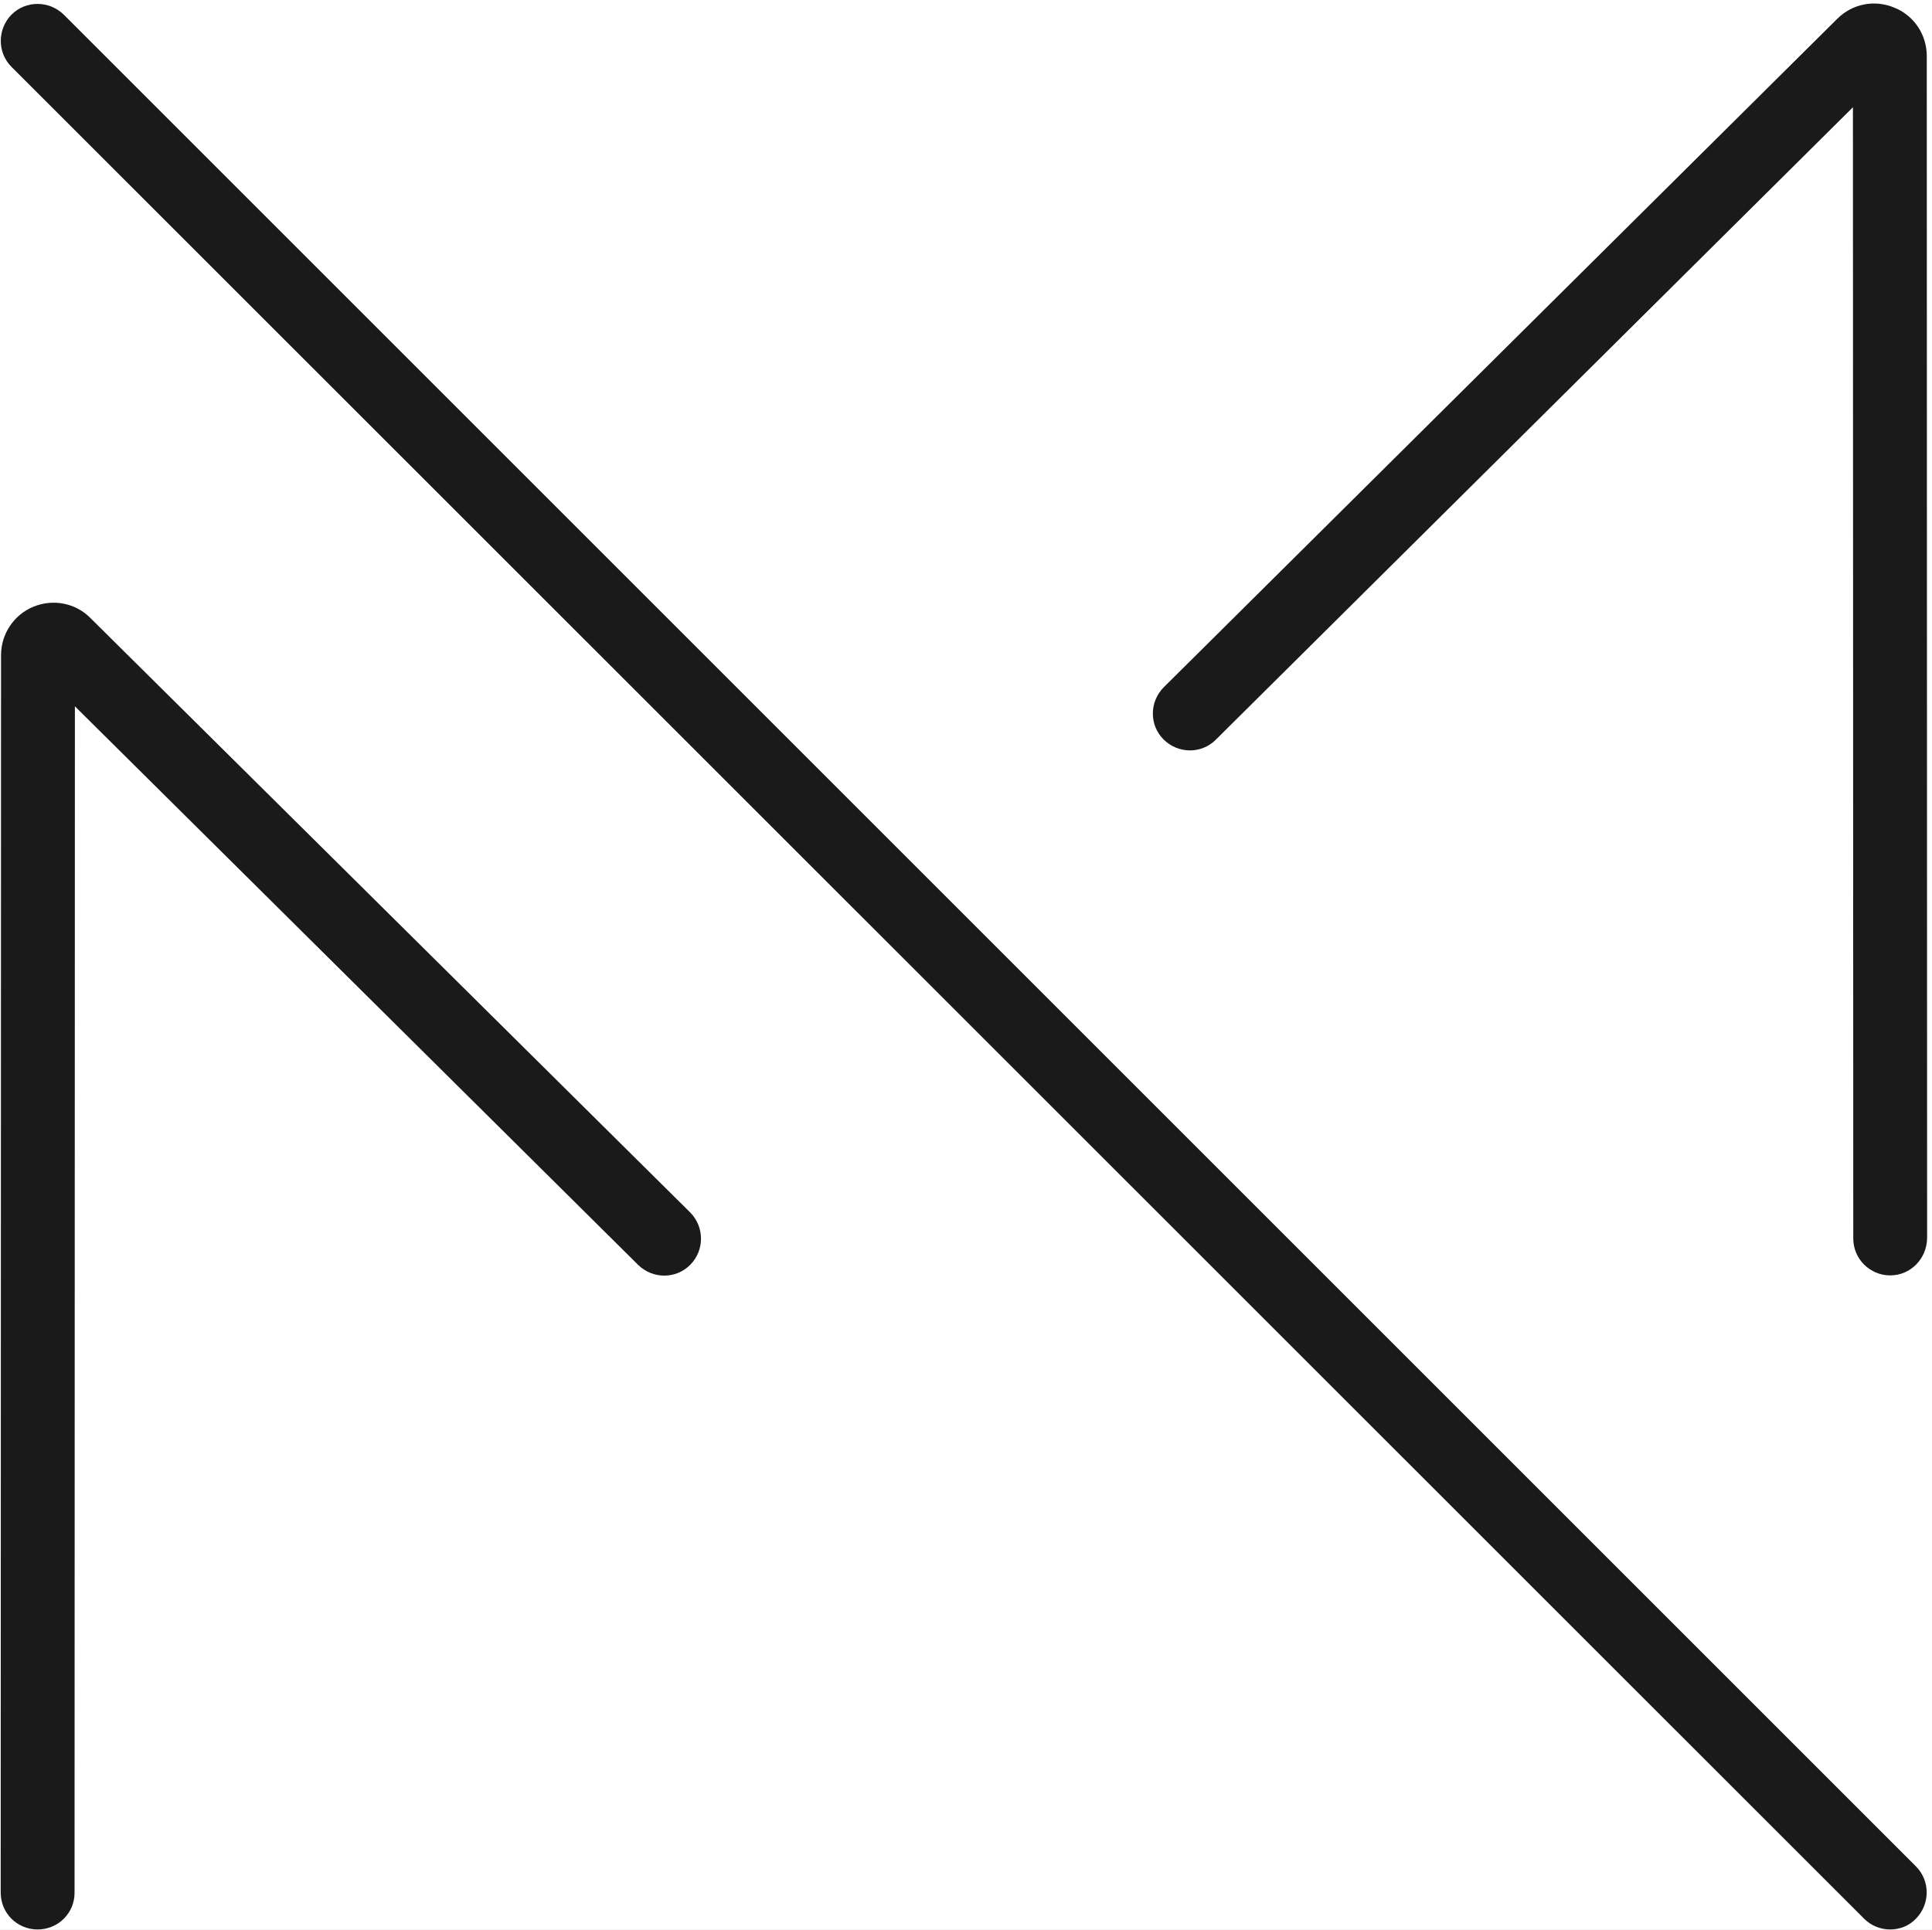
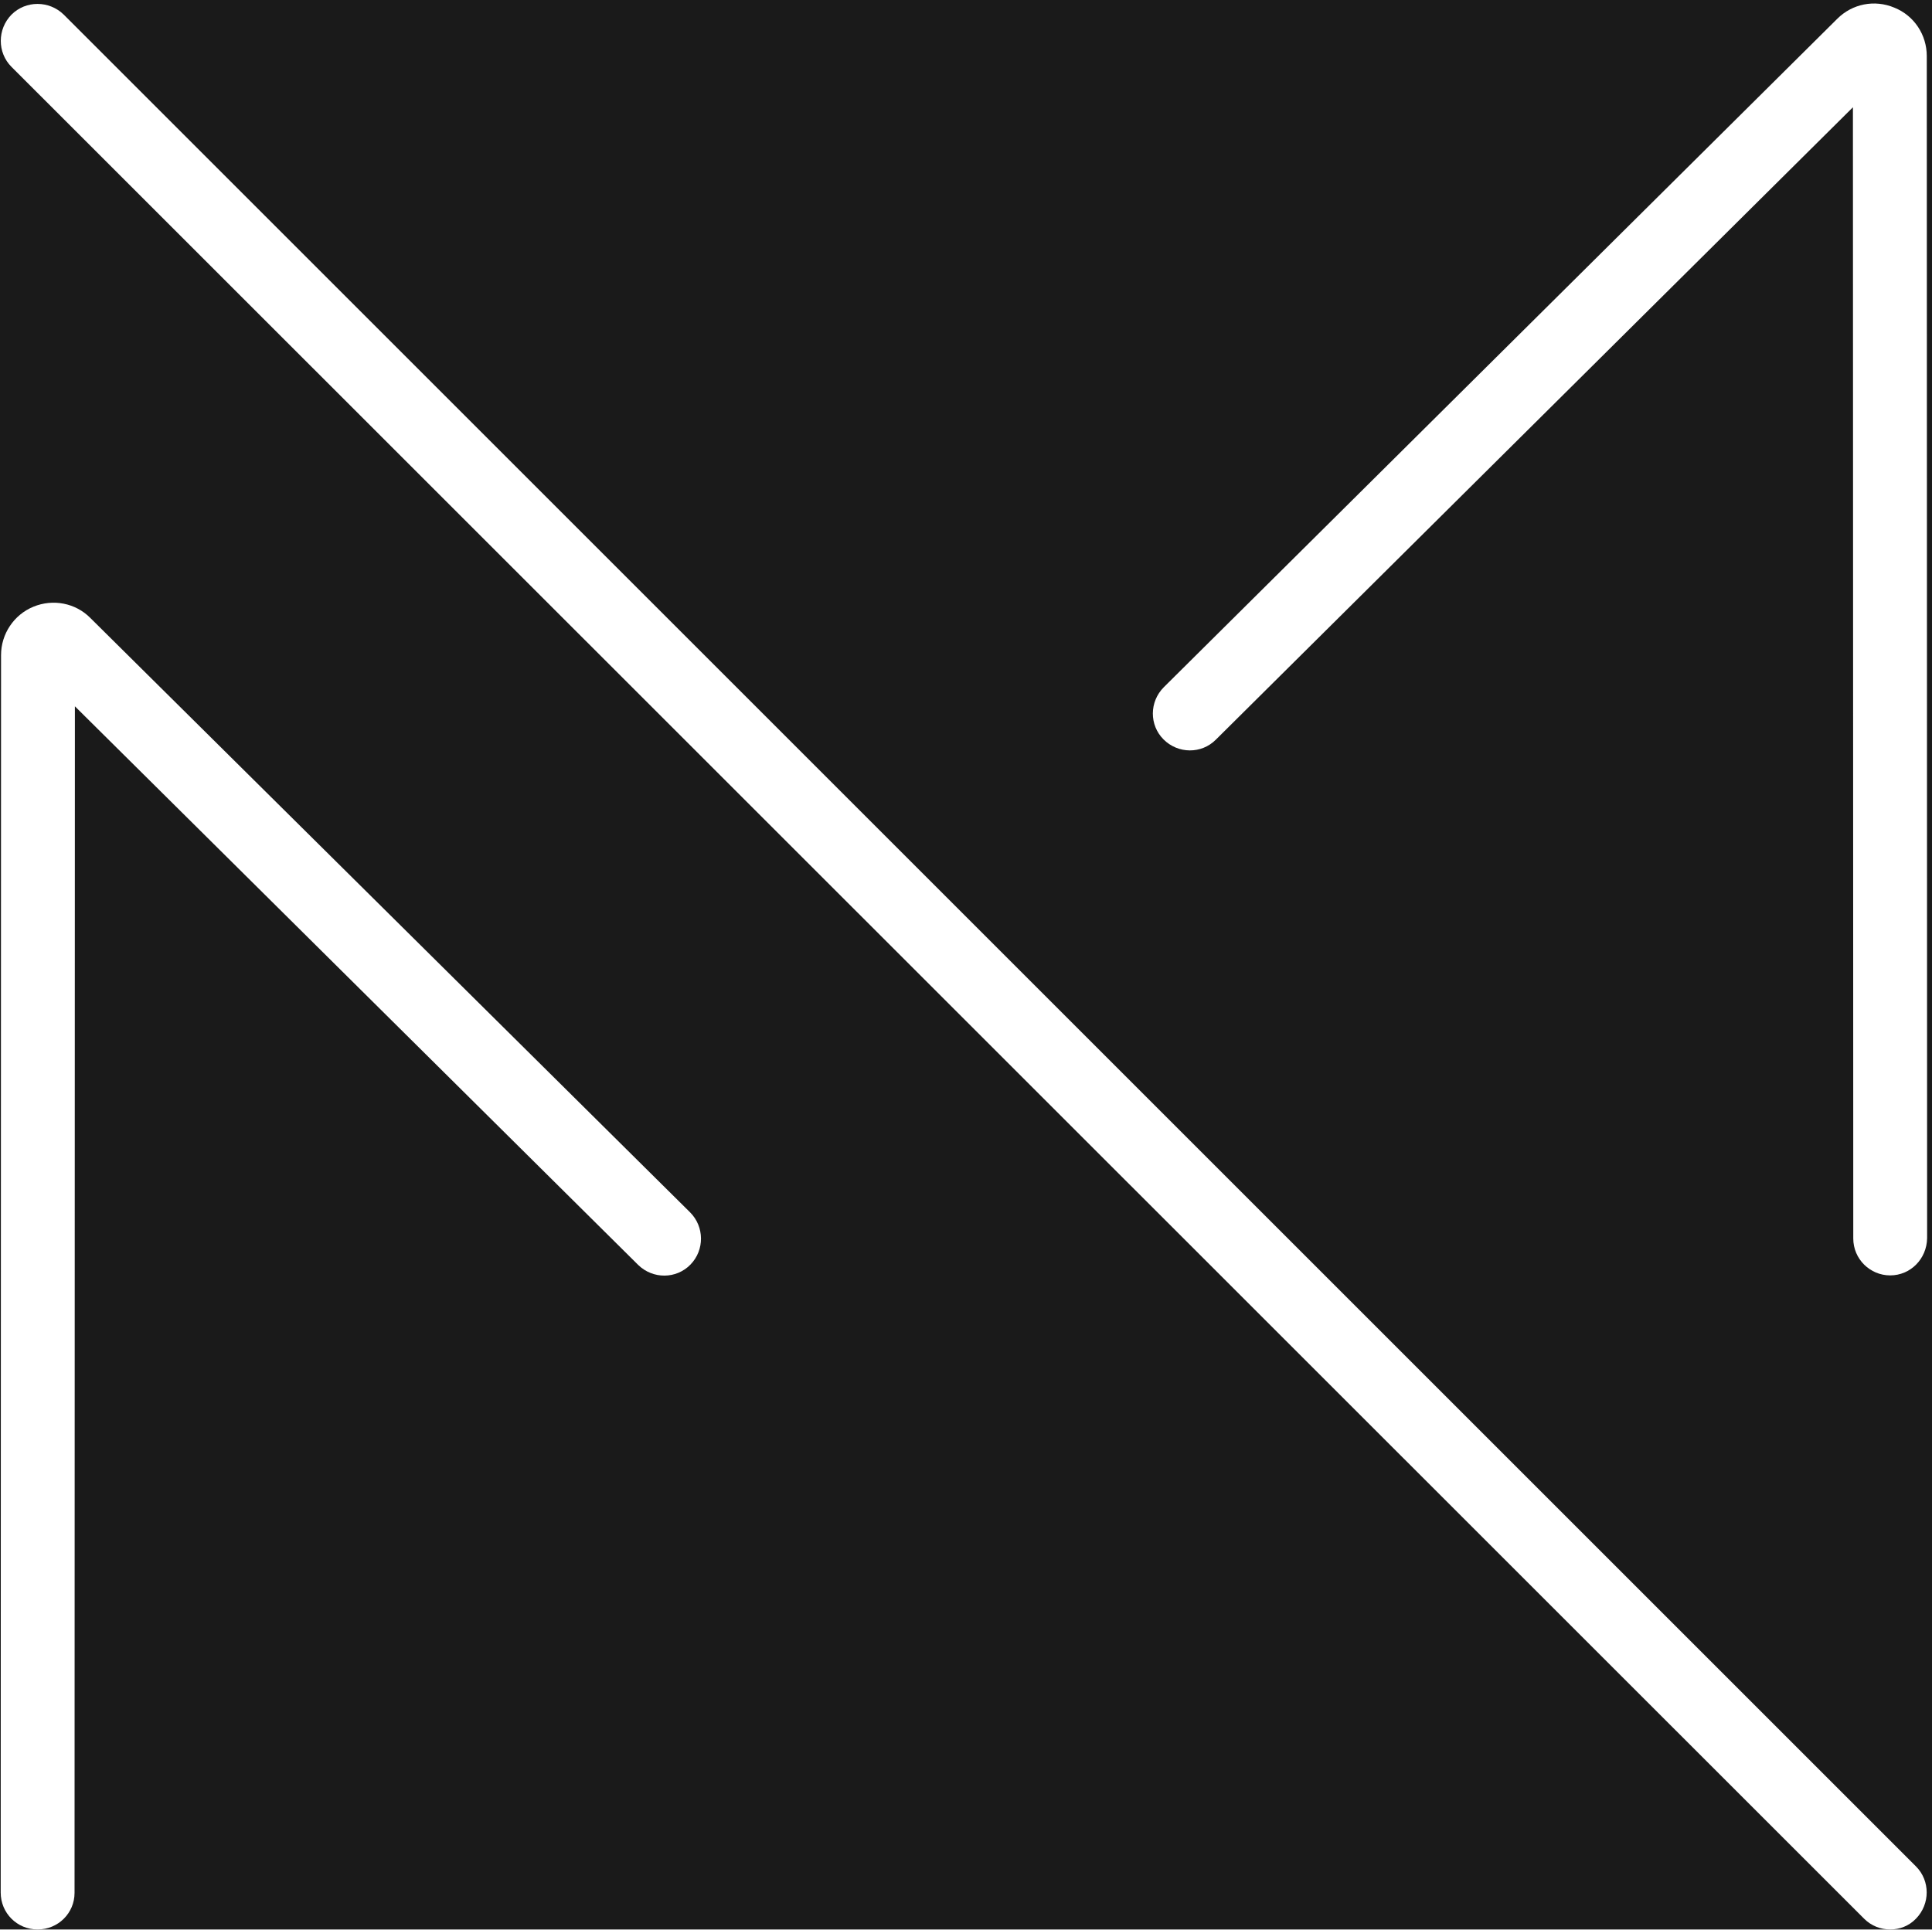
<svg xmlns="http://www.w3.org/2000/svg" viewBox="0 0 554.6 554">
-   <rect width="554.6" height="554" fill="#FFFFFF" />
-   <path fill="#1a1a1a" d="M542.6,554c-2.7,0-5.4-1-7.5-3.1L3.3,19.2c-4.1-4.1-4.1-10.8,0-15c4.1-4.1,10.8-4.1,15,0L550,535.9c4.1,4.1,4.1,10.8,0,15C548,553,545.3,554,542.6,554z" />
-   <path fill="#1a1a1a" d="M10.8,554L10.8,554c-5.9,0-10.6-4.7-10.6-10.6l0.1-355.3c0-6.1,3.7-11.6,9.3-13.9c5.6-2.3,12.1-1.1,16.4,3.3l172.1,170.6c4.1,4.1,4.2,10.8,0.1,15c-4.1,4.2-10.8,4.2-15,0.1L21.5,202.8l-0.1,340.7C21.4,549.3,16.7,554,10.8,554z" />
-   <path fill="#1a1a1a" d="M542.6,366.2c-5.8,0-10.6-4.7-10.6-10.6l-0.1-324.8L349,212.4c-4.1,4.1-10.8,4.1-15-0.1c-4.1-4.1-4.1-10.8,0.1-15L527.4,5.4c4.3-4.3,10.7-5.6,16.4-3.2c5.7,2.3,9.3,7.8,9.3,13.9l0.1,339.4C553.1,361.5,548.4,366.2,542.6,366.2z" />
+   <rect width="554.6" height="554" fill="#1a1a1a" />
+   <path fill="#FFFFFF" d="M542.6,554c-2.7,0-5.4-1-7.5-3.1L3.3,19.2c-4.1-4.1-4.1-10.8,0-15c4.1-4.1,10.8-4.1,15,0L550,535.9c4.1,4.1,4.1,10.8,0,15C548,553,545.3,554,542.6,554z" />
+   <path fill="#FFFFFF" d="M10.8,554L10.8,554c-5.9,0-10.6-4.7-10.6-10.6l0.1-355.3c0-6.1,3.7-11.6,9.3-13.9c5.6-2.3,12.1-1.1,16.4,3.3l172.1,170.6c4.1,4.1,4.2,10.8,0.1,15c-4.1,4.2-10.8,4.2-15,0.1L21.5,202.8l-0.1,340.7C21.4,549.3,16.7,554,10.8,554z" />
+   <path fill="#FFFFFF" d="M542.6,366.2c-5.8,0-10.6-4.7-10.6-10.6l-0.1-324.8L349,212.4c-4.1,4.1-10.8,4.1-15-0.1c-4.1-4.1-4.1-10.8,0.1-15L527.4,5.4c4.3-4.3,10.7-5.6,16.4-3.2c5.7,2.3,9.3,7.8,9.3,13.9l0.1,339.4C553.1,361.5,548.4,366.2,542.6,366.2z" />
</svg>
